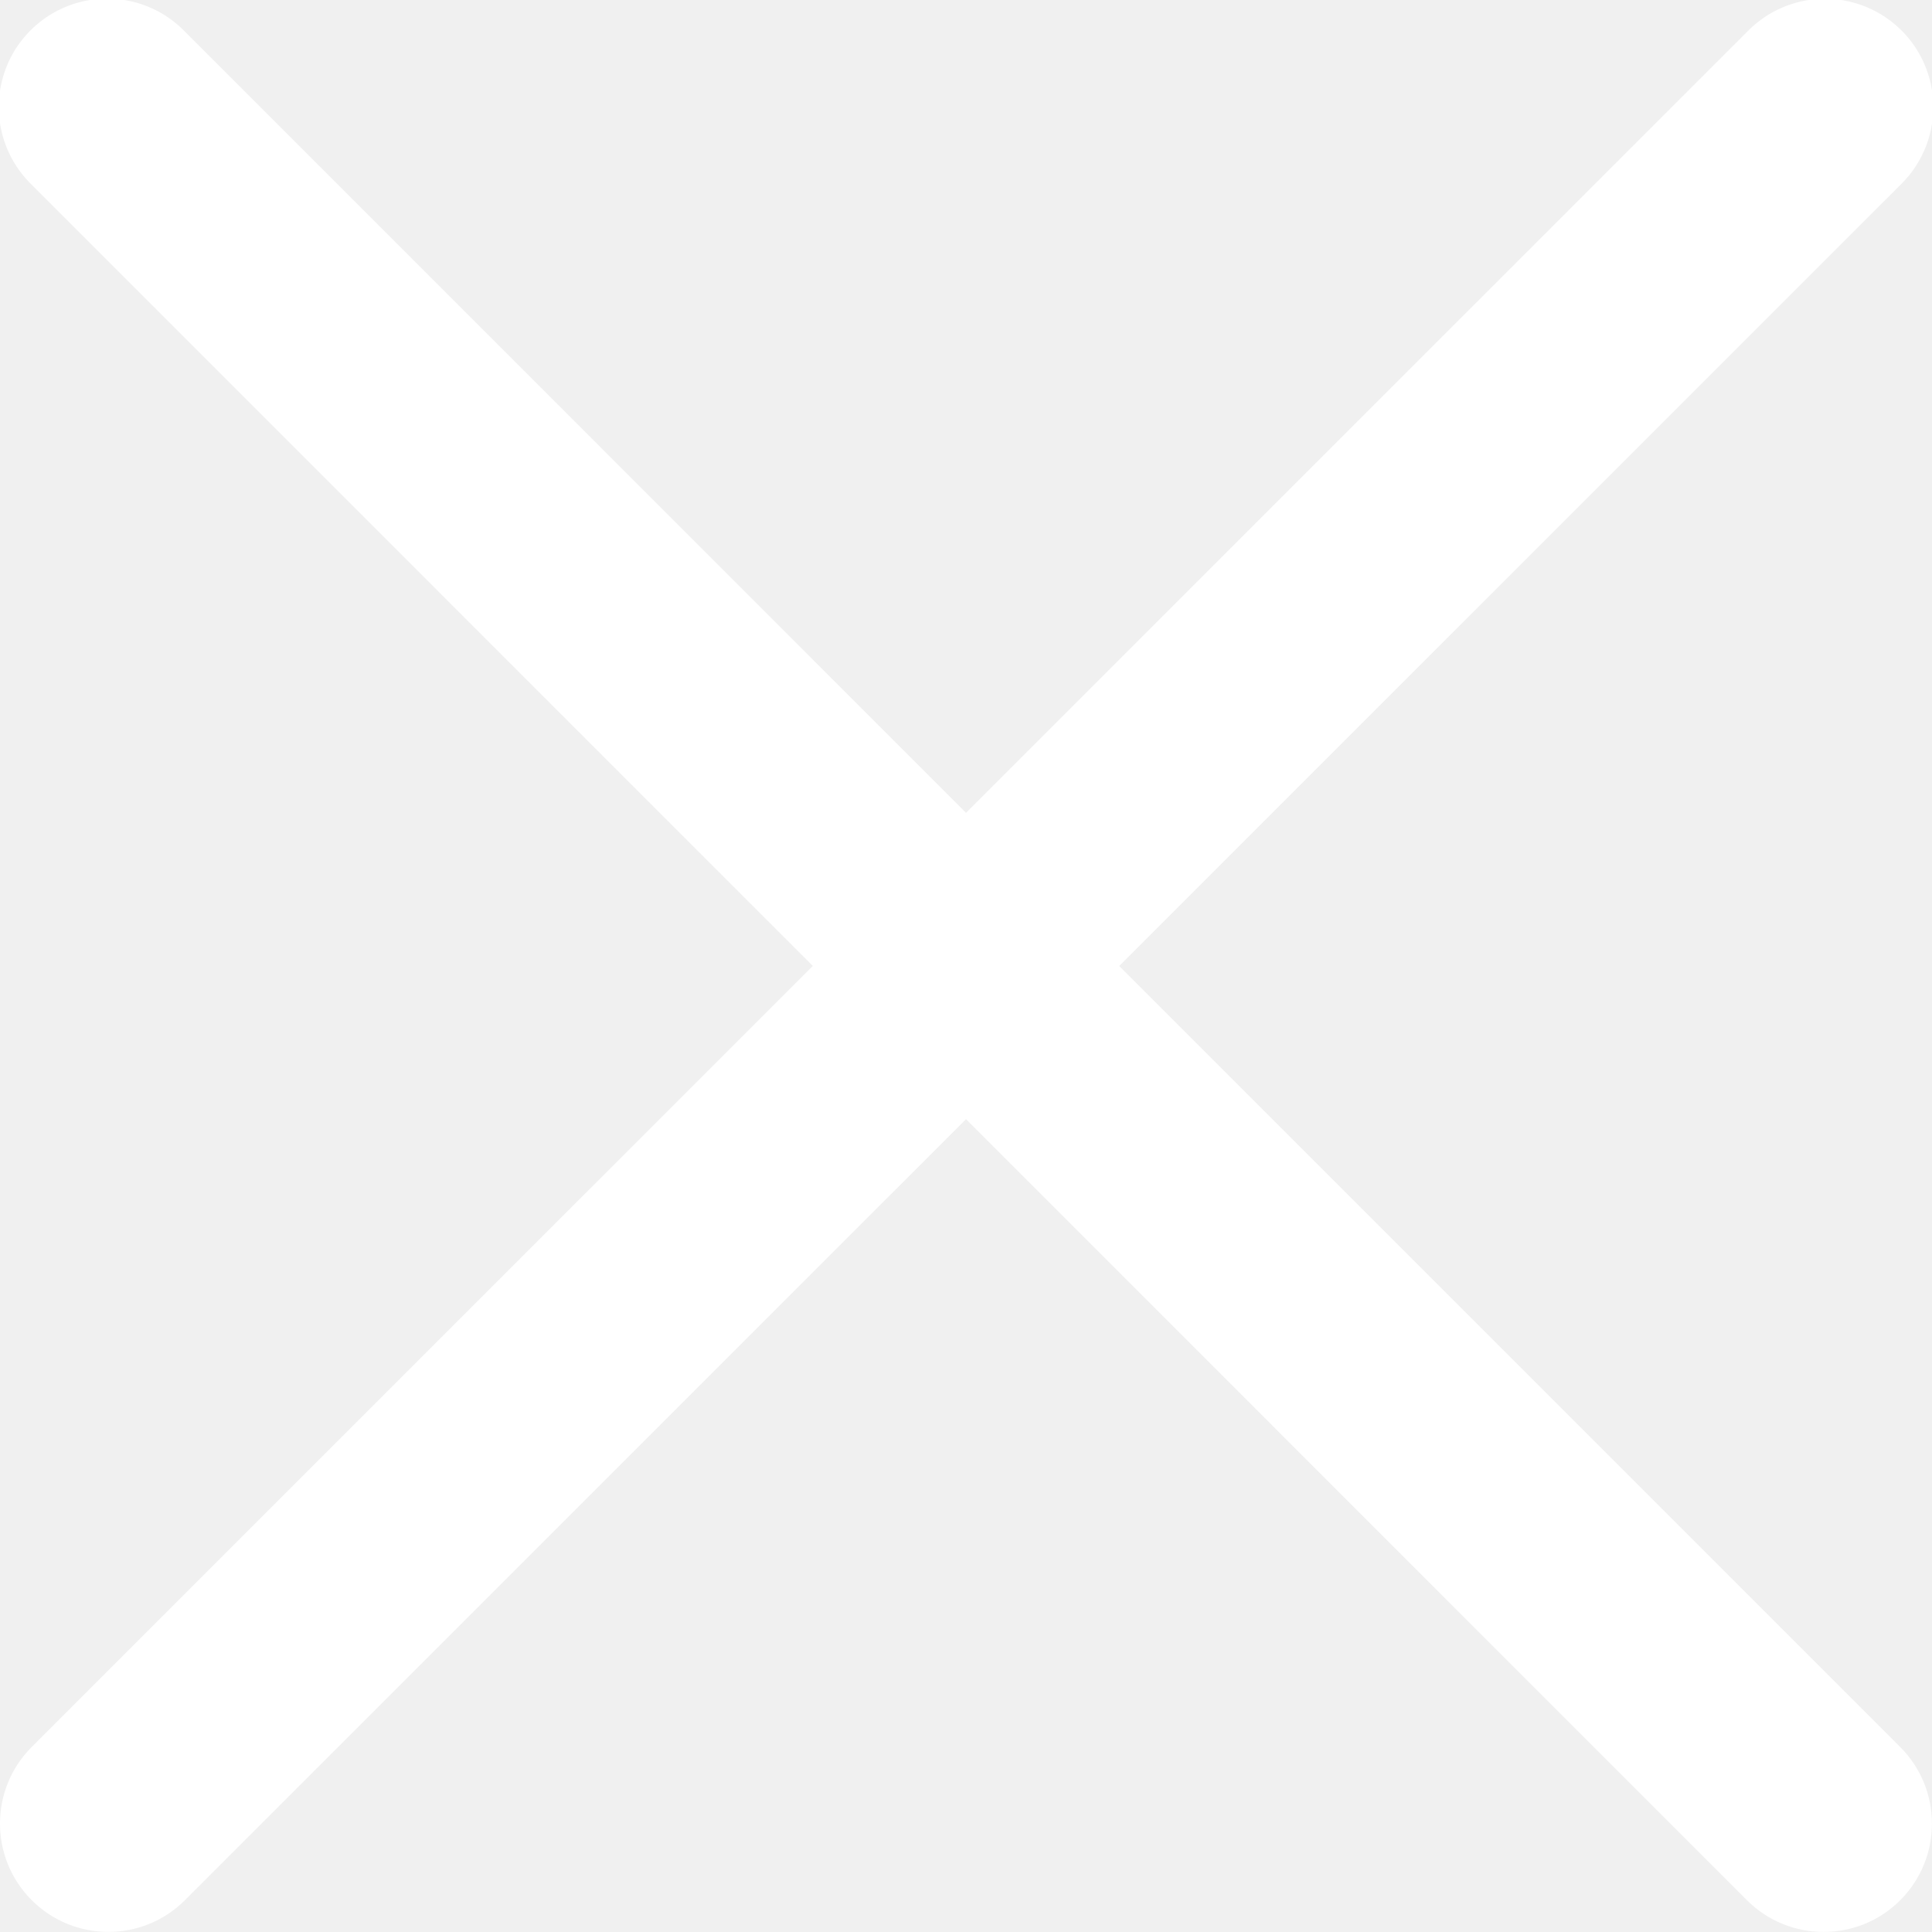
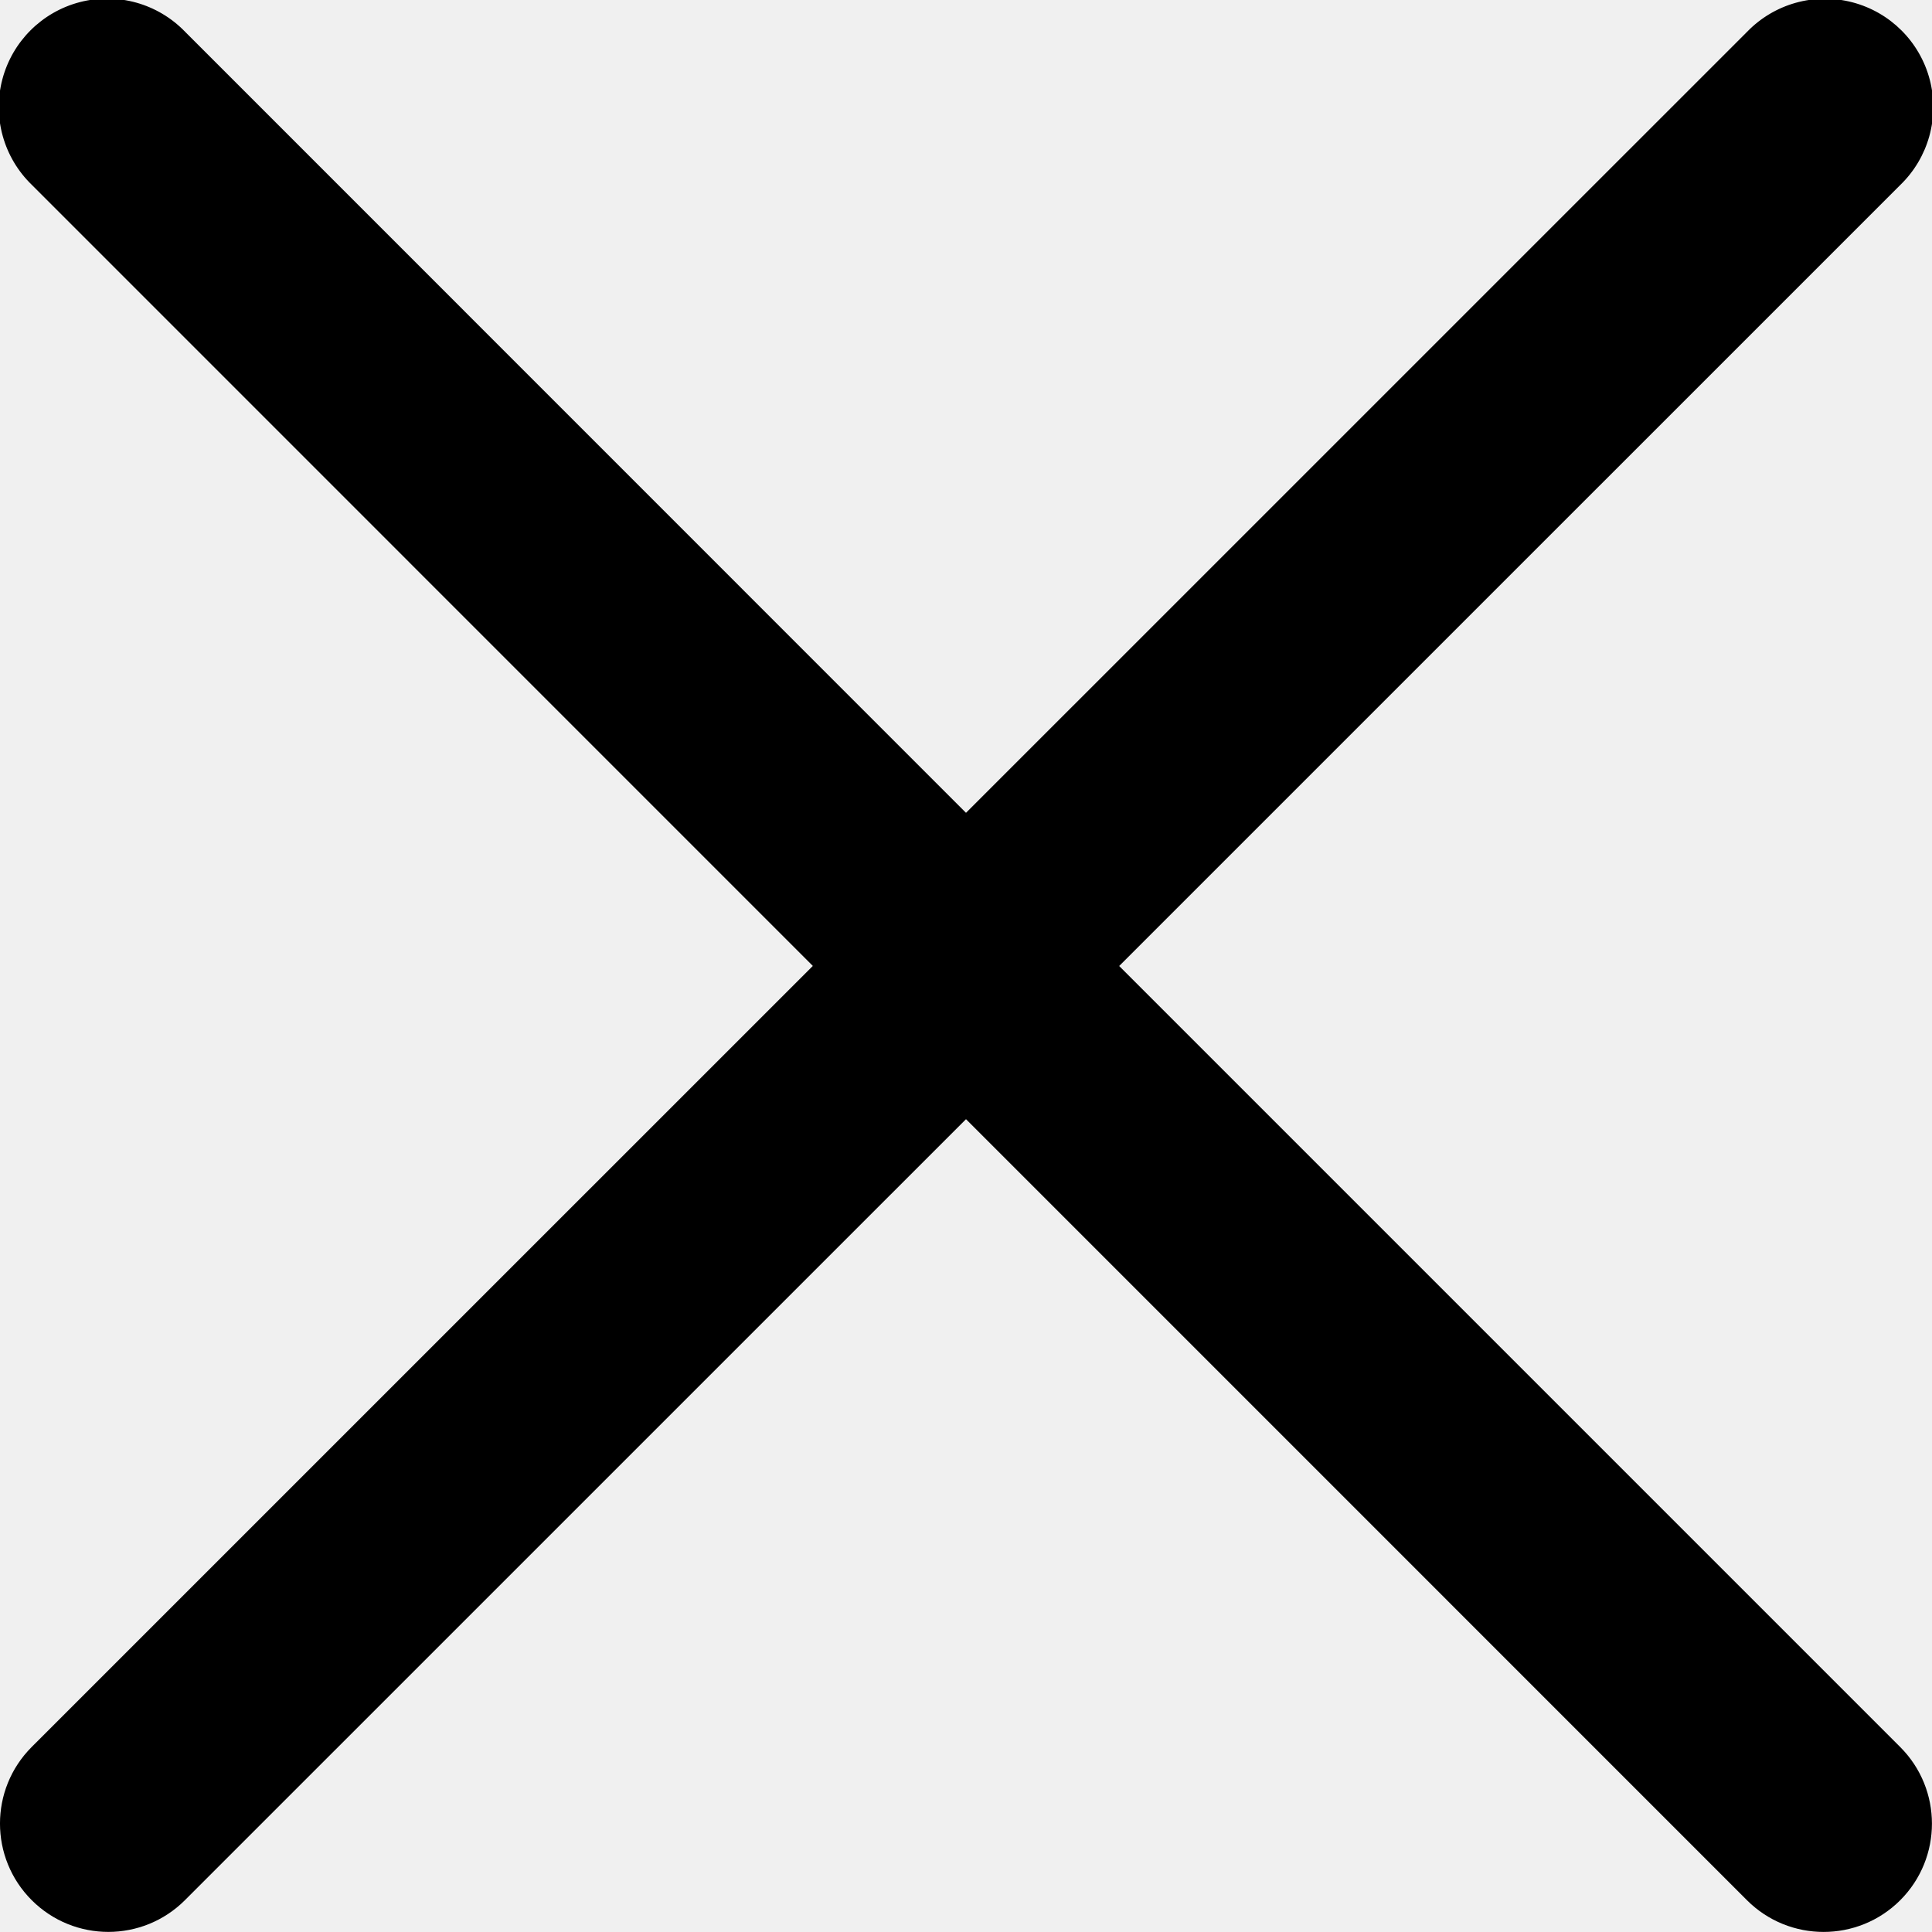
- <svg xmlns="http://www.w3.org/2000/svg" version="1.0" fill="#fff" width="26.752" height="26.752">
+ <svg xmlns="http://www.w3.org/2000/svg" version="1.0" width="26.752" height="26.752">
  <path d="M15.497 13.376L26.312 2.562A1.5 1.5 0 1024.191.441L13.376 11.255 2.562.439A1.5 1.5 0 10.441 2.56l10.814 10.815L.439 24.19a1.5 1.5 0 102.122 2.121l10.815-10.814L24.19 26.312c.293.293.677.439 1.061.439s.768-.146 1.061-.439a1.5 1.5 0 000-2.121L15.497 13.376z" />
</svg>
